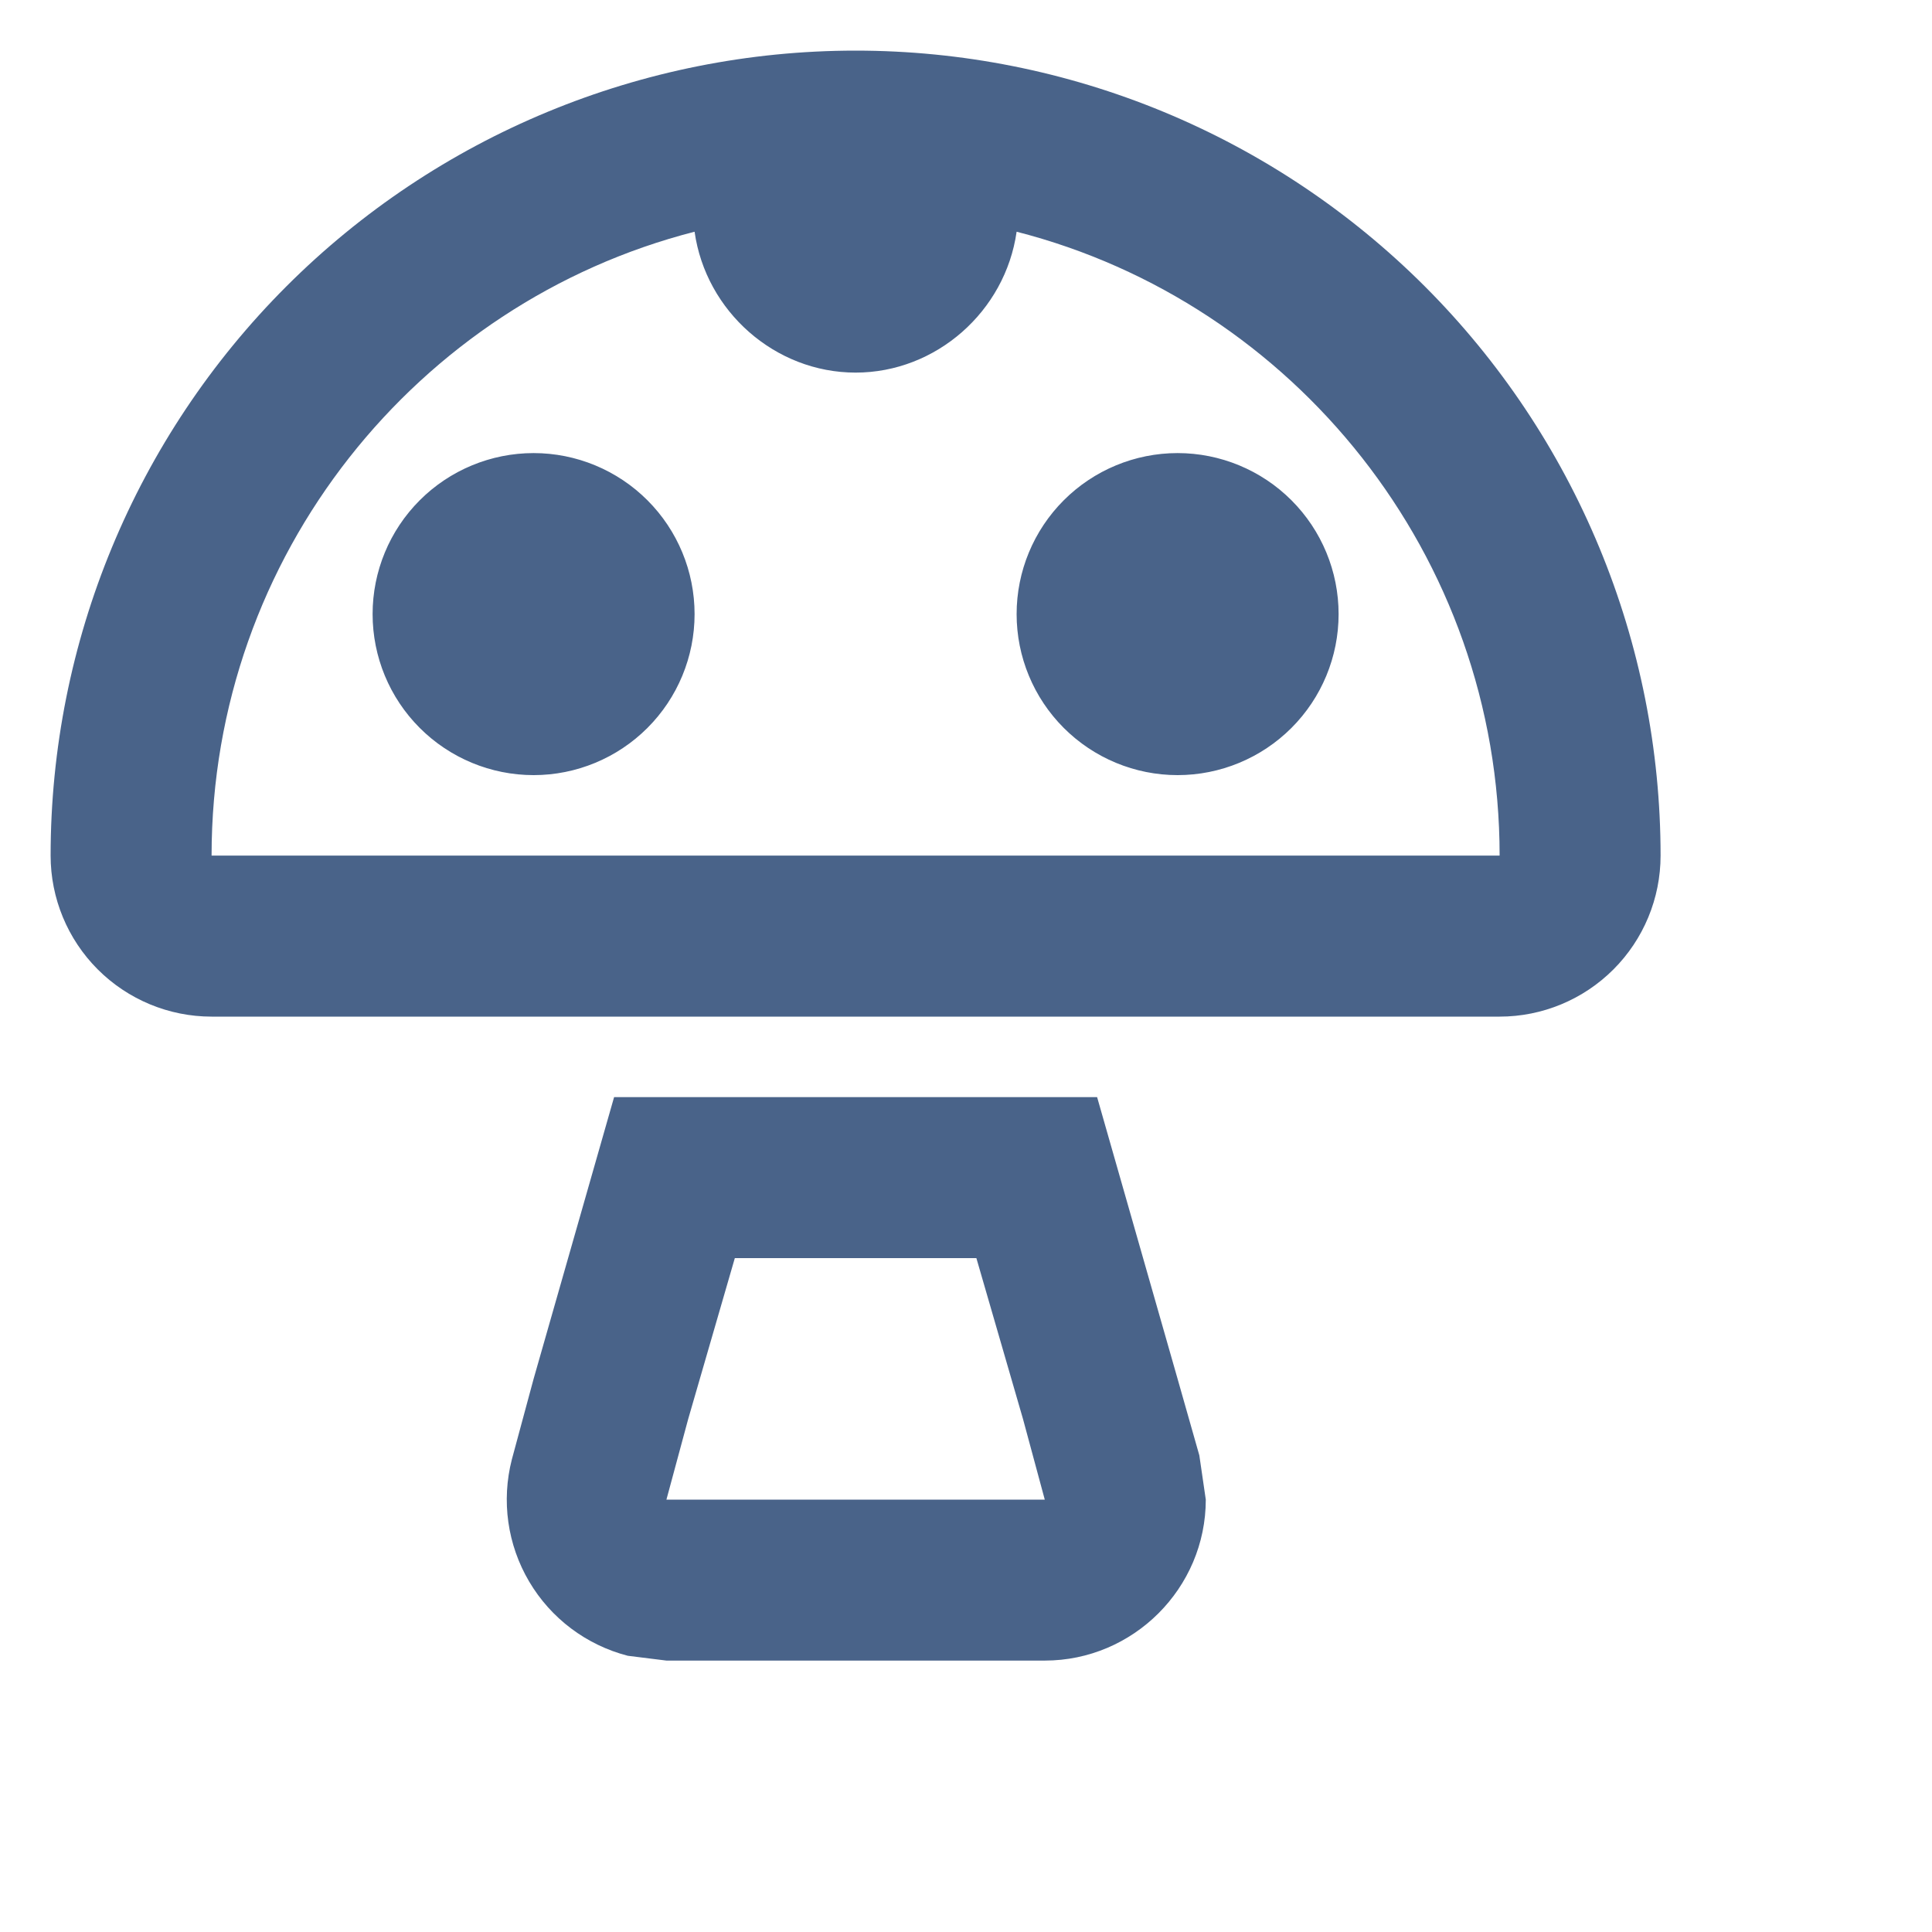
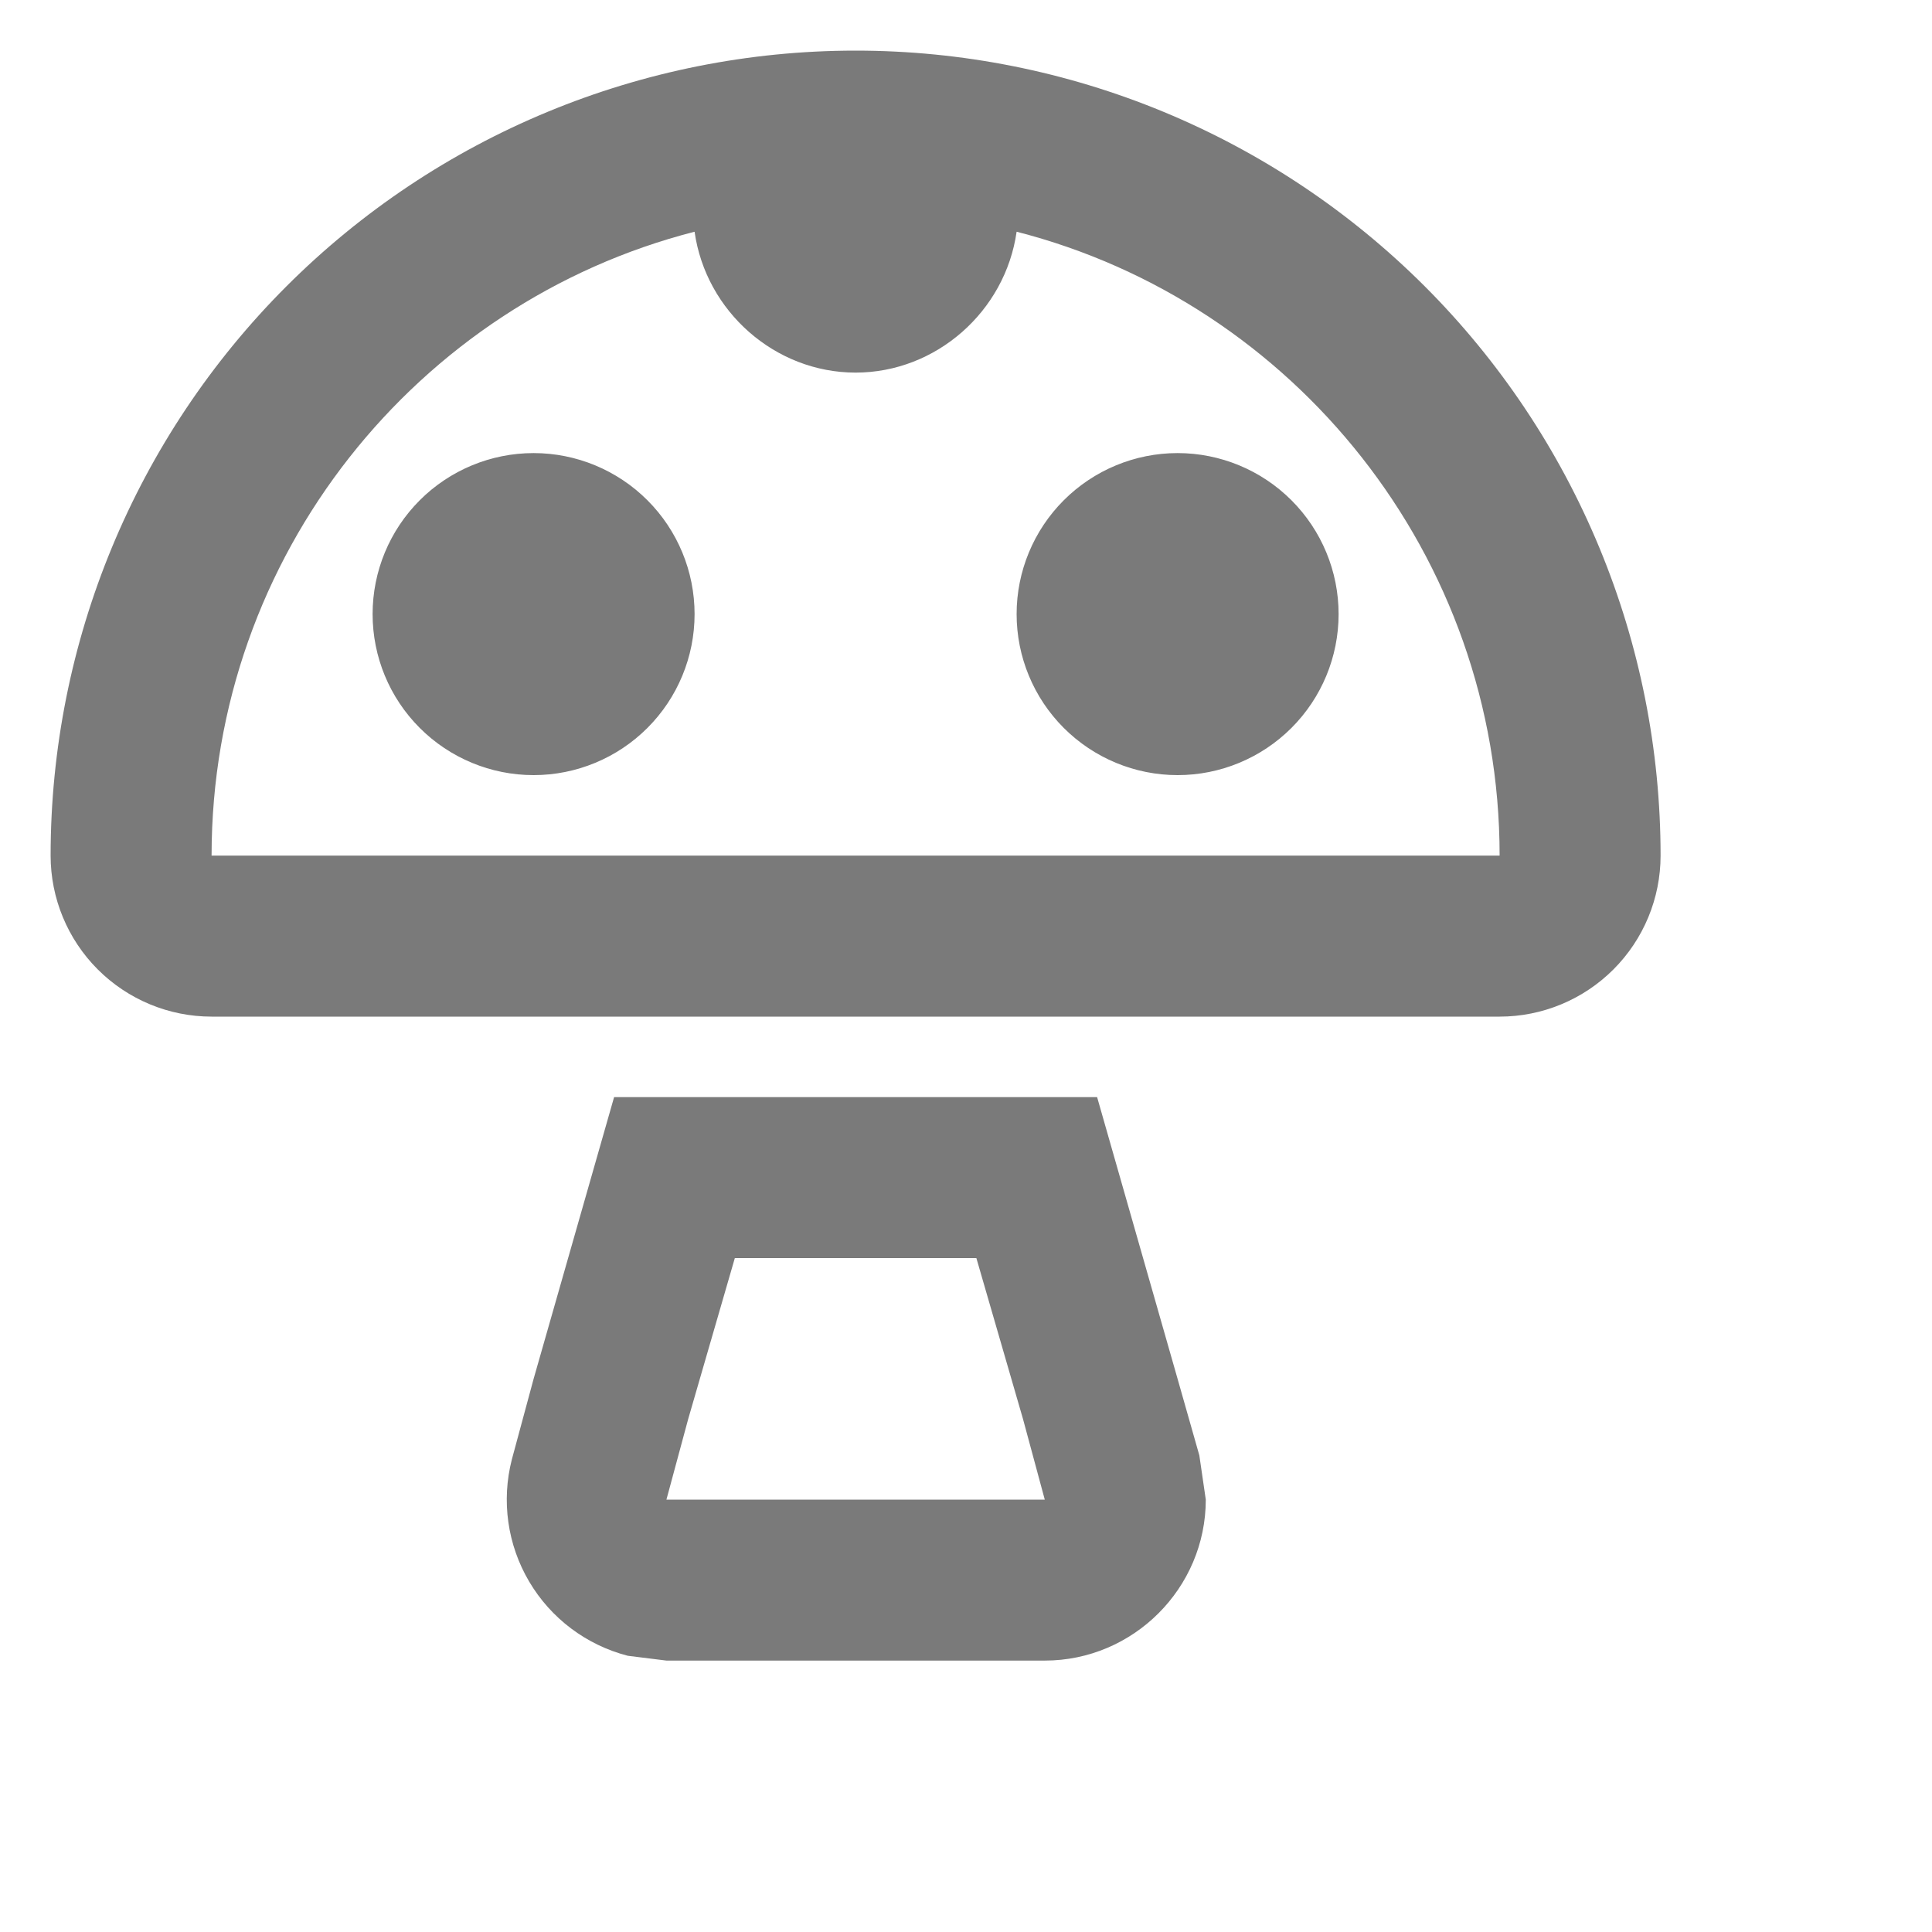
<svg xmlns="http://www.w3.org/2000/svg" width="35" height="35" viewBox="0 0 35 35" fill="none">
-   <path d="M3.833 15.5H27.167C27.167 10.06 23.433 5.481 18.417 4.198C18.212 5.642 16.958 6.75 15.5 6.75C14.042 6.75 12.787 5.642 12.583 4.198C7.567 5.481 3.833 10.06 3.833 15.5ZM15.5 0.917C17.415 0.917 19.311 1.294 21.081 2.027C22.85 2.76 24.458 3.834 25.812 5.188C27.166 6.542 28.24 8.15 28.973 9.919C29.706 11.688 30.083 13.585 30.083 15.5C30.083 16.273 29.776 17.015 29.229 17.562C28.682 18.109 27.94 18.417 27.167 18.417H3.833C3.06 18.417 2.318 18.109 1.771 17.562C1.224 17.015 0.917 16.273 0.917 15.5C0.917 11.632 2.453 7.923 5.188 5.188C7.923 2.453 11.632 0.917 15.5 0.917ZM17.688 22.792H13.312L12.467 25.708L12.073 27.167H18.927L18.533 25.708L17.688 22.792ZM19.875 19.875L21.333 24.979L21.727 26.365L21.844 27.167C21.844 28.771 20.531 30.083 18.927 30.083H12.073L11.373 29.996C10.623 29.802 9.98 29.319 9.586 28.651C9.192 27.984 9.08 27.188 9.273 26.438L9.667 24.979L11.125 19.875H19.875ZM21.333 8.208C22.107 8.208 22.849 8.516 23.396 9.063C23.943 9.61 24.25 10.351 24.25 11.125C24.25 11.899 23.943 12.64 23.396 13.187C22.849 13.734 22.107 14.042 21.333 14.042C20.56 14.042 19.818 13.734 19.271 13.187C18.724 12.64 18.417 11.899 18.417 11.125C18.417 10.351 18.724 9.61 19.271 9.063C19.818 8.516 20.56 8.208 21.333 8.208ZM9.667 8.208C10.44 8.208 11.182 8.516 11.729 9.063C12.276 9.61 12.583 10.351 12.583 11.125C12.583 11.899 12.276 12.64 11.729 13.187C11.182 13.734 10.44 14.042 9.667 14.042C8.893 14.042 8.151 13.734 7.604 13.187C7.057 12.64 6.75 11.899 6.75 11.125C6.75 10.351 7.057 9.61 7.604 9.063C8.151 8.516 8.893 8.208 9.667 8.208Z" fill="#496389" />
+   <path d="M3.833 15.5H27.167C27.167 10.06 23.433 5.481 18.417 4.198C18.212 5.642 16.958 6.75 15.5 6.75C14.042 6.75 12.787 5.642 12.583 4.198C7.567 5.481 3.833 10.06 3.833 15.5ZM15.5 0.917C17.415 0.917 19.311 1.294 21.081 2.027C22.85 2.76 24.458 3.834 25.812 5.188C27.166 6.542 28.24 8.15 28.973 9.919C29.706 11.688 30.083 13.585 30.083 15.5C30.083 16.273 29.776 17.015 29.229 17.562C28.682 18.109 27.94 18.417 27.167 18.417H3.833C3.06 18.417 2.318 18.109 1.771 17.562C1.224 17.015 0.917 16.273 0.917 15.5C0.917 11.632 2.453 7.923 5.188 5.188C7.923 2.453 11.632 0.917 15.5 0.917ZM17.688 22.792H13.312L12.467 25.708L12.073 27.167H18.927L18.533 25.708L17.688 22.792ZM19.875 19.875L21.333 24.979L21.727 26.365L21.844 27.167C21.844 28.771 20.531 30.083 18.927 30.083H12.073L11.373 29.996C10.623 29.802 9.98 29.319 9.586 28.651C9.192 27.984 9.08 27.188 9.273 26.438L9.667 24.979L11.125 19.875H19.875ZM21.333 8.208C22.107 8.208 22.849 8.516 23.396 9.063C23.943 9.61 24.25 10.351 24.25 11.125C24.25 11.899 23.943 12.64 23.396 13.187C22.849 13.734 22.107 14.042 21.333 14.042C20.56 14.042 19.818 13.734 19.271 13.187C18.724 12.64 18.417 11.899 18.417 11.125C18.417 10.351 18.724 9.61 19.271 9.063C19.818 8.516 20.56 8.208 21.333 8.208ZM9.667 8.208C10.44 8.208 11.182 8.516 11.729 9.063C12.276 9.61 12.583 10.351 12.583 11.125C12.583 11.899 12.276 12.64 11.729 13.187C11.182 13.734 10.44 14.042 9.667 14.042C8.893 14.042 8.151 13.734 7.604 13.187C7.057 12.64 6.75 11.899 6.75 11.125C6.75 10.351 7.057 9.61 7.604 9.063C8.151 8.516 8.893 8.208 9.667 8.208Z" fill="#7a7a7a" />
</svg>
